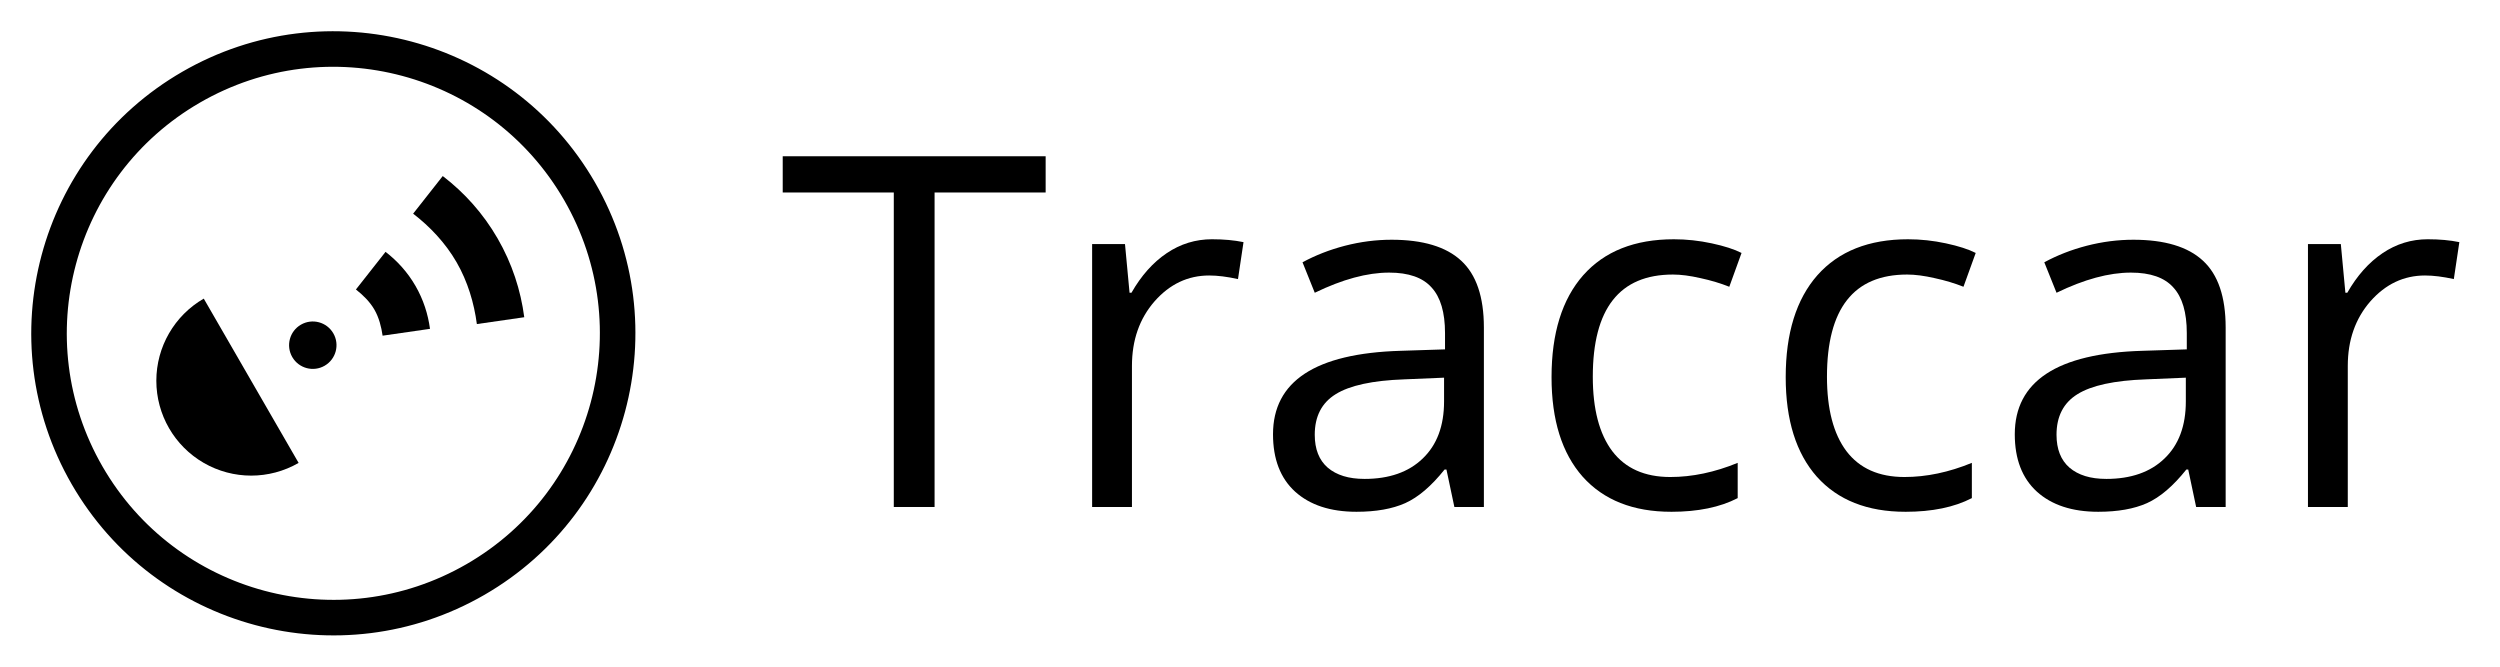
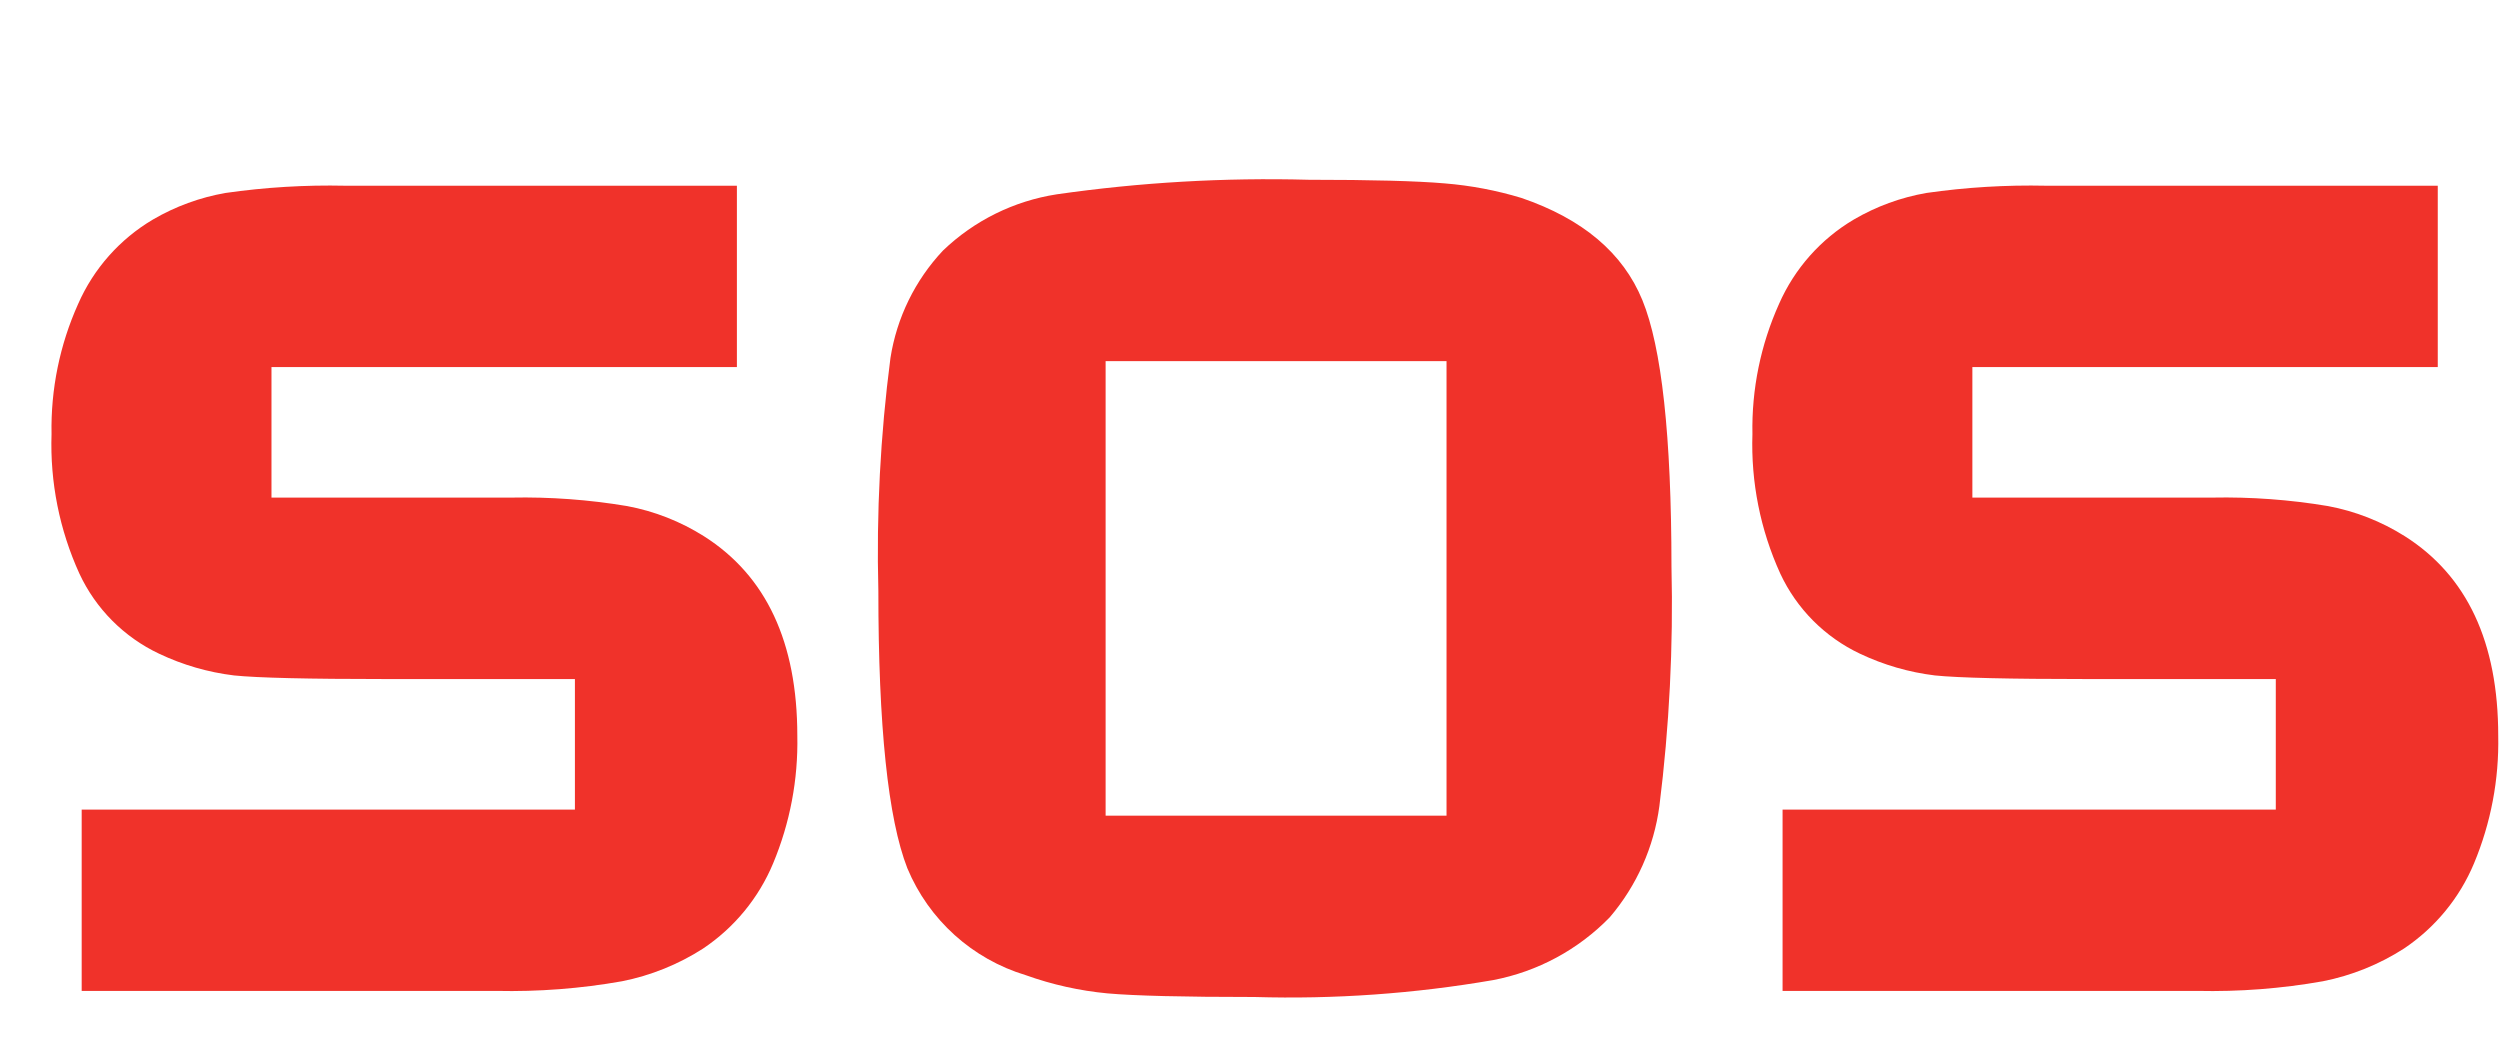
- <svg xmlns="http://www.w3.org/2000/svg" width="240" height="64" viewBox="0 0 240 64">
-   <g id="img">
-     <rect id="rect3778" height="64" width="240" y="0" x="0" fill="none" />
-     <g id="g4194">
-       <g id="g4145" fill="currentColor">
-         <circle id="path2993" stroke-width="1.326" transform="rotate(-30)" cy="43.713" cx="9.436" r="2.276" />
-         <path id="path3004" stroke-width="1.01" d="m37.012 24.177-2.843 3.613c0.663 0.522 1.325 1.158 1.773 1.933 0.448 0.776 0.667 1.667 0.788 2.502l4.55-0.656c-0.193-1.42-0.633-2.804-1.394-4.123s-1.74-2.391-2.874-3.27z" />
-         <path id="path3014" stroke-width="1.01" d="m42.504 16.9-2.843 3.613c1.607 1.236 3.091 2.793 4.168 4.658s1.683 3.929 1.95 5.939l4.55-0.656c-0.34-2.595-1.167-5.151-2.557-7.559-1.39-2.408-3.19-4.402-5.268-5.994z" />
-         <path id="path3036" stroke-width="3.62" d="m28.667 44.439a9.106 9.106 0 0 1 -9.106 0 9.106 9.106 0 0 1 -4.553 -7.886 9.106 9.106 0 0 1 4.553 -7.886l4.553 7.886z" />
-         <path id="path3038-8" stroke-width="1.01" d="m17.502 6.889c-13.868 8.007-18.619 25.74-10.612 39.608 8.006 13.868 25.739 18.619 39.608 10.613 13.868-8.007 18.619-25.74 10.613-39.609-8.007-13.868-25.74-18.62-39.609-10.612zm1.706 2.954c12.237-7.065 27.884-2.872 34.948 9.364 7.065 12.237 2.873 27.884-9.364 34.948-12.237 7.065-27.884 2.873-34.948-9.364-7.065-12.237-2.873-27.884 9.364-34.948z" />
-       </g>
-     </g>
-     <g id="logotext" aria-label="Traccar" fill="currentColor">
-       <path id="path4172" d="m89.719 48.671h-3.915v-30.192h-10.663v-3.478h25.241v3.478h-10.663v30.192z" />
-       <path id="path4174" d="m116.36 22.969q1.681 0 3.017 0.276l-0.53 3.547q-1.566-0.345-2.764-0.345-3.063 0-5.251 2.487-2.165 2.487-2.165 6.195v13.541h-3.823v-25.241h3.155l0.438 4.675h0.184q1.405-2.464 3.385-3.8t4.353-1.336z" />
-       <path id="path4176" d="m139.62 48.671-0.76-3.593h-0.184q-1.888 2.372-3.777 3.224-1.865 0.829-4.675 0.829-3.754 0-5.896-1.935-2.119-1.935-2.119-5.504 0-7.646 12.229-8.014l4.284-0.138v-1.566q0-2.971-1.29-4.376-1.267-1.428-4.076-1.428-3.155 0-7.139 1.935l-1.175-2.925q1.865-1.013 4.076-1.589 2.234-0.576 4.468-0.576 4.514 0 6.679 2.004 2.188 2.004 2.188 6.425v17.226h-2.833zm-8.636-2.695q3.57 0 5.596-1.958 2.05-1.958 2.05-5.481v-2.28l-3.823 0.161q-4.56 0.161-6.587 1.428-2.004 1.244-2.004 3.892 0 2.073 1.244 3.155 1.267 1.082 3.524 1.082z" />
-       <path id="path4178" d="m160.44 49.131q-5.481 0-8.498-3.362-2.994-3.385-2.994-9.557 0-6.333 3.04-9.788 3.063-3.454 8.705-3.454 1.819 0 3.639 0.392t2.856 0.921l-1.175 3.247q-1.267-0.507-2.764-0.829-1.497-0.345-2.648-0.345-7.692 0-7.692 9.811 0 4.652 1.865 7.139 1.888 2.487 5.573 2.487 3.155 0 6.471-1.359v3.385q-2.533 1.313-6.379 1.313z" />
-       <path id="path4180" d="m182.92 49.131q-5.481 0-8.498-3.362-2.994-3.385-2.994-9.557 0-6.333 3.04-9.788 3.063-3.454 8.705-3.454 1.819 0 3.639 0.392t2.856 0.921l-1.175 3.247q-1.267-0.507-2.764-0.829-1.497-0.345-2.648-0.345-7.692 0-7.692 9.811 0 4.652 1.865 7.139 1.888 2.487 5.573 2.487 3.155 0 6.471-1.359v3.385q-2.533 1.313-6.379 1.313z" />
-       <path id="path4182" d="m210.83 48.671-0.76-3.593h-0.184q-1.888 2.372-3.777 3.224-1.865 0.829-4.675 0.829-3.754 0-5.896-1.935-2.119-1.935-2.119-5.504 0-7.646 12.229-8.014l4.284-0.138v-1.566q0-2.971-1.29-4.376-1.267-1.428-4.076-1.428-3.155 0-7.139 1.935l-1.175-2.925q1.865-1.013 4.076-1.589 2.234-0.576 4.468-0.576 4.514 0 6.679 2.004 2.188 2.004 2.188 6.425v17.226h-2.833zm-8.636-2.695q3.57 0 5.596-1.958 2.05-1.958 2.05-5.481v-2.28l-3.823 0.161q-4.56 0.161-6.587 1.428-2.004 1.244-2.004 3.892 0 2.073 1.244 3.155 1.267 1.082 3.523 1.082z" />
-       <path id="path4184" d="m233.08 22.969q1.681 0 3.017 0.276l-0.53 3.547q-1.566-0.345-2.764-0.345-3.063 0-5.251 2.487-2.165 2.487-2.165 6.195v13.541h-3.823v-25.241h3.155l0.438 4.675h0.184q1.405-2.464 3.385-3.8t4.353-1.336z" />
-     </g>
+ <svg xmlns="http://www.w3.org/2000/svg" width="120.193" height="50" viewBox="0 0 120.193 50">
+   <g id="Group_18" transform="translate(-631, -807)">
+     <path id="Path_52" d="M634.927,854.58v-8.719H658.64v-6.276h-9.067q-5.639,0-7.323-.174a11.686,11.686,0,0,1-3.6-1.044,7.986,7.986,0,0,1-3.835-3.856,14.968,14.968,0,0,1-1.337-6.7,14.576,14.576,0,0,1,1.279-6.261,8.838,8.838,0,0,1,3.6-4.06,10.484,10.484,0,0,1,3.486-1.275,35.1,35.1,0,0,1,5.755-.348h18.83v8.717H644.052v6.277h11.534a30.166,30.166,0,0,1,5.562.407,10.562,10.562,0,0,1,3.7,1.453q4.484,2.847,4.485,9.59a15.116,15.116,0,0,1-1.162,6.132,9.183,9.183,0,0,1-3.371,4.1,11.284,11.284,0,0,1-3.894,1.571,30.811,30.811,0,0,1-6.045.464Z" transform="translate(0 0.062)" fill="#f0322a" />
+     <path id="Path_53" d="M685.5,815.643q4.533,0,6.54.174a17.606,17.606,0,0,1,3.689.7q4.417,1.511,5.812,4.911t1.4,12.815a77.825,77.825,0,0,1-.581,11.508,10.351,10.351,0,0,1-2.383,5.346,10.586,10.586,0,0,1-5.609,3.023,57.514,57.514,0,0,1-11.479.813q-5.115,0-7.062-.174a16.106,16.106,0,0,1-3.923-.873,8.976,8.976,0,0,1-5.7-5.143q-1.395-3.574-1.394-13.338a71.986,71.986,0,0,1,.581-11.19,9.734,9.734,0,0,1,2.529-5.172,10.137,10.137,0,0,1,5.463-2.7A71.525,71.525,0,0,1,685.5,815.643Zm-9.764,30.571h16.39V824.361h-16.39Z" transform="translate(8.419 0)" fill="#f0322a" />
+     <path id="Path_54" d="M699.382,854.58v-8.719h23.713v-6.276h-9.067q-5.639,0-7.323-.174a11.686,11.686,0,0,1-3.6-1.044,7.992,7.992,0,0,1-3.835-3.856,14.971,14.971,0,0,1-1.337-6.7,14.575,14.575,0,0,1,1.279-6.261,8.841,8.841,0,0,1,3.6-4.06,10.464,10.464,0,0,1,3.486-1.275,35.075,35.075,0,0,1,5.754-.348h18.83v8.717H708.507v6.277h11.534a30.156,30.156,0,0,1,5.562.407,10.563,10.563,0,0,1,3.7,1.453q4.484,2.847,4.486,9.59a15.119,15.119,0,0,1-1.163,6.132,9.184,9.184,0,0,1-3.371,4.1,11.273,11.273,0,0,1-3.894,1.571,30.812,30.812,0,0,1-6.045.464Z" transform="translate(17.319 0.062)" fill="#f0322a" />
  </g>
</svg>
